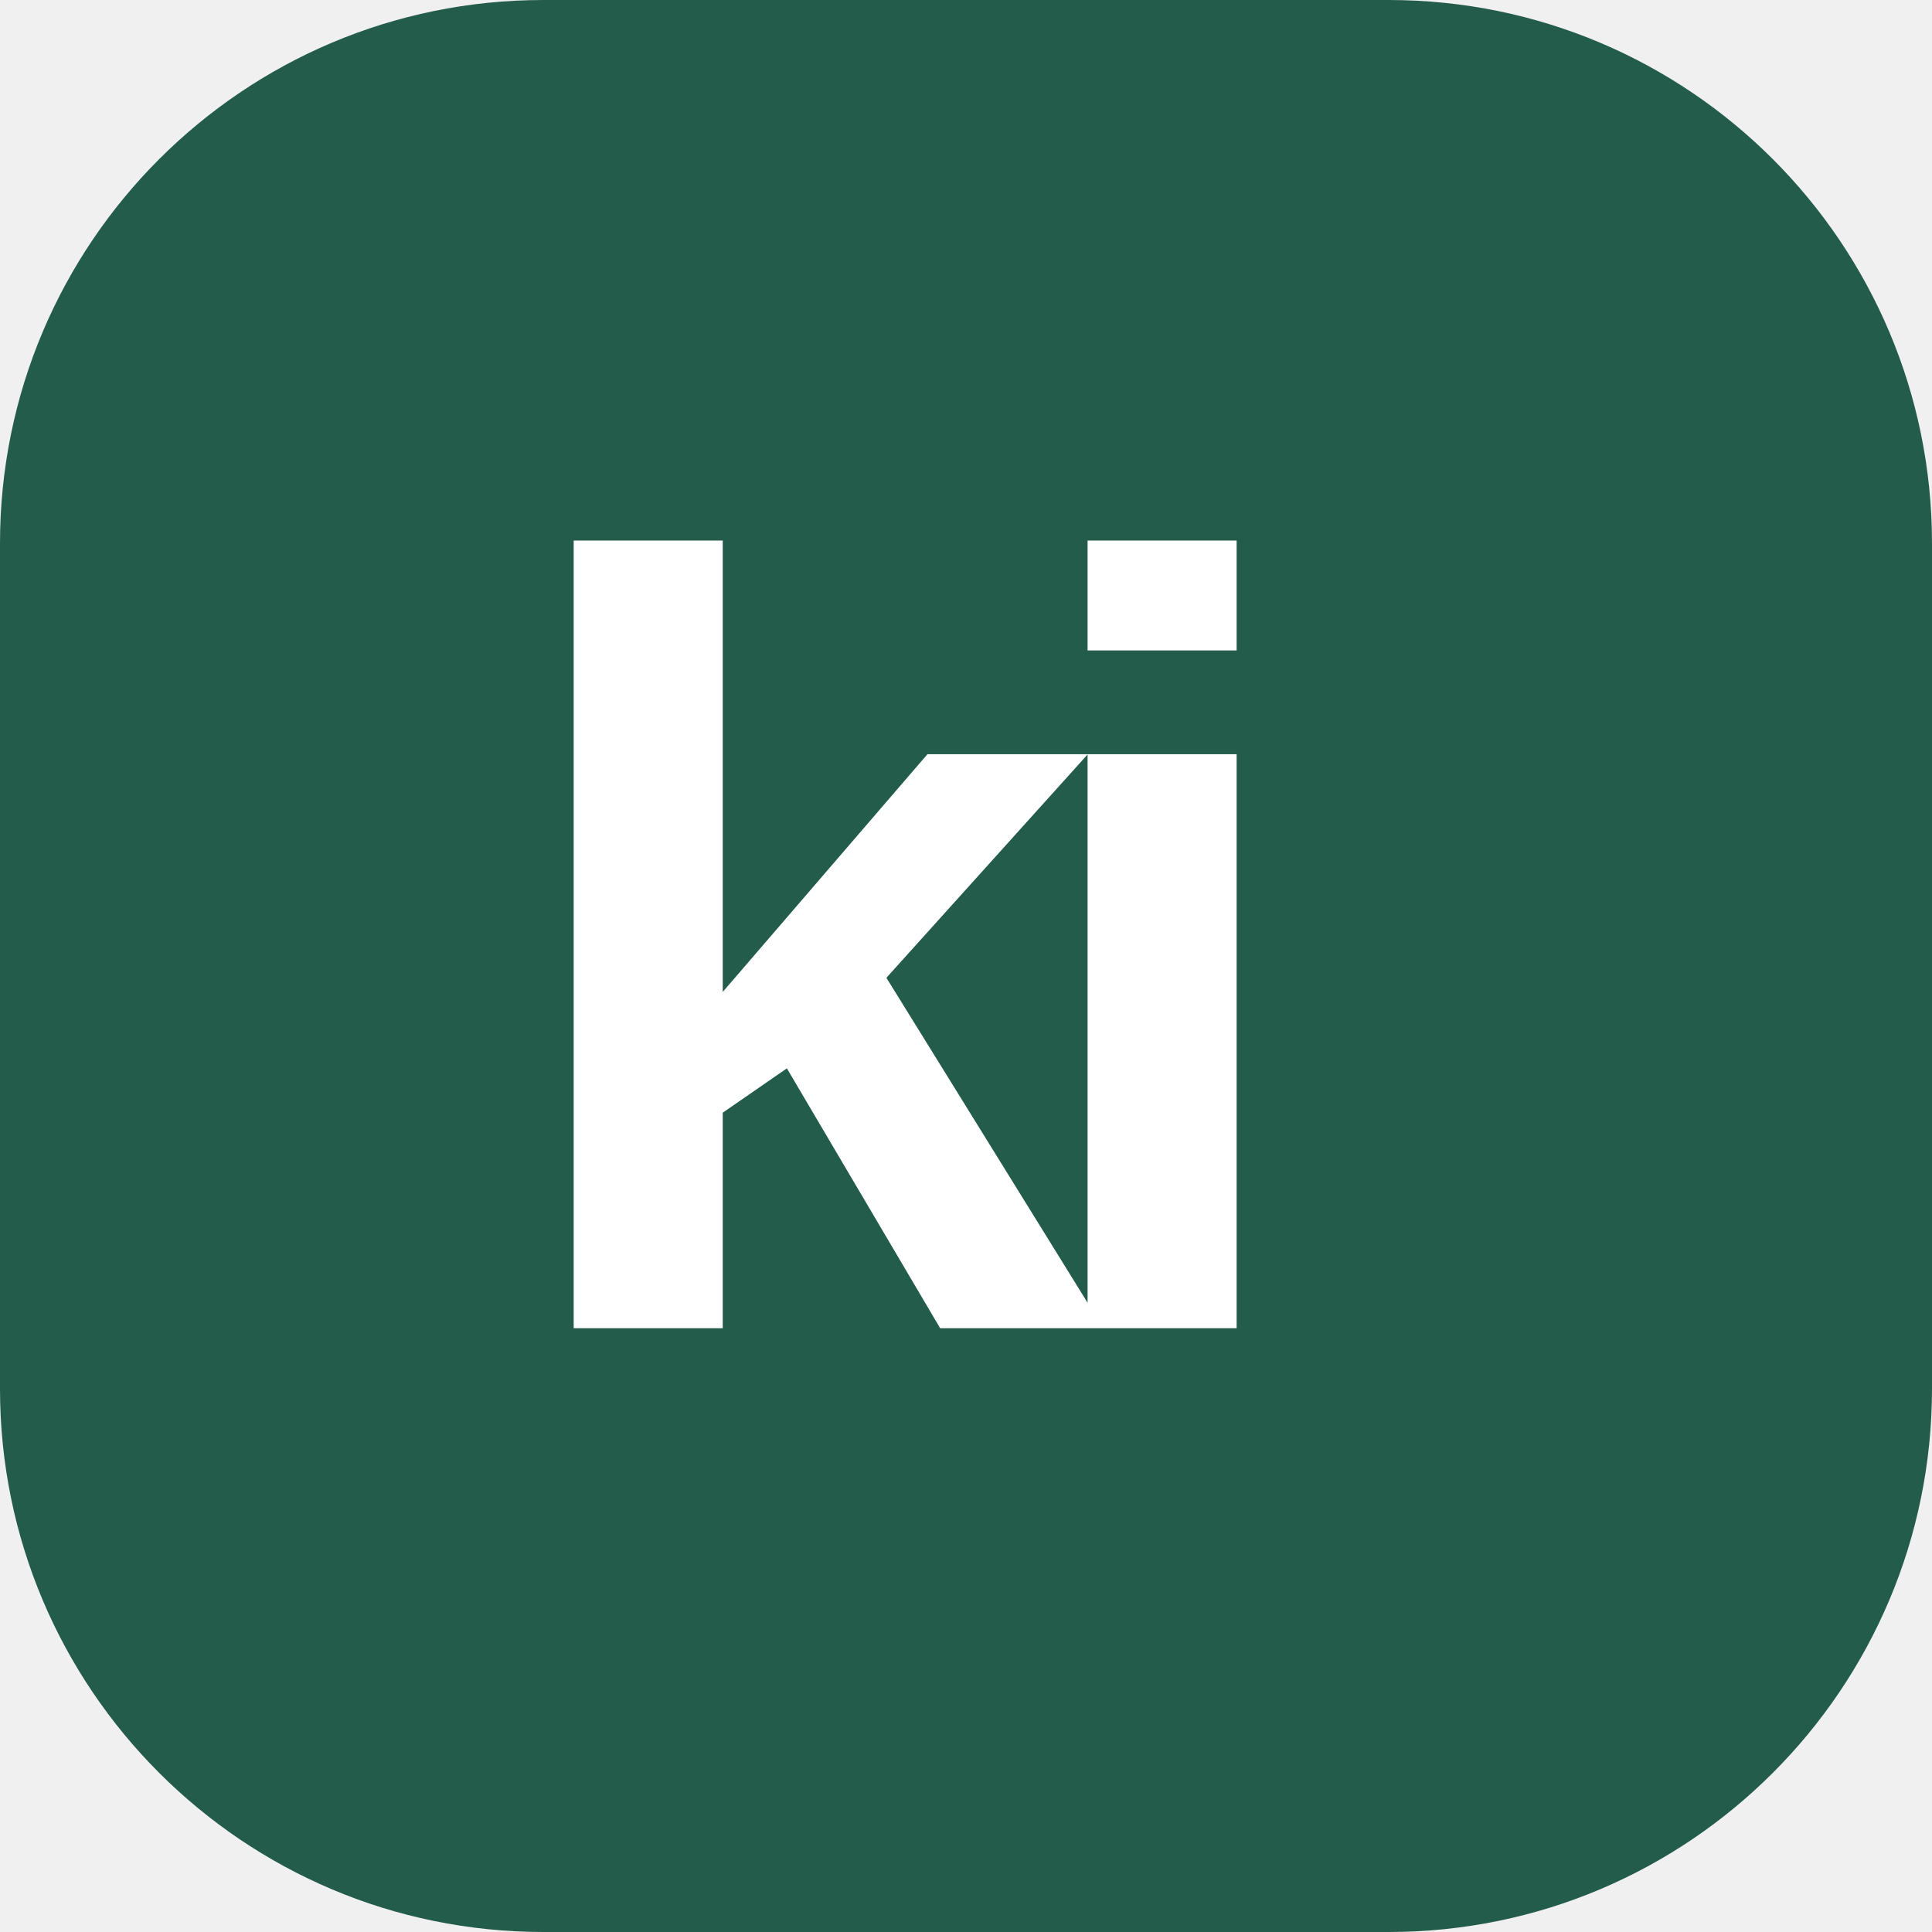
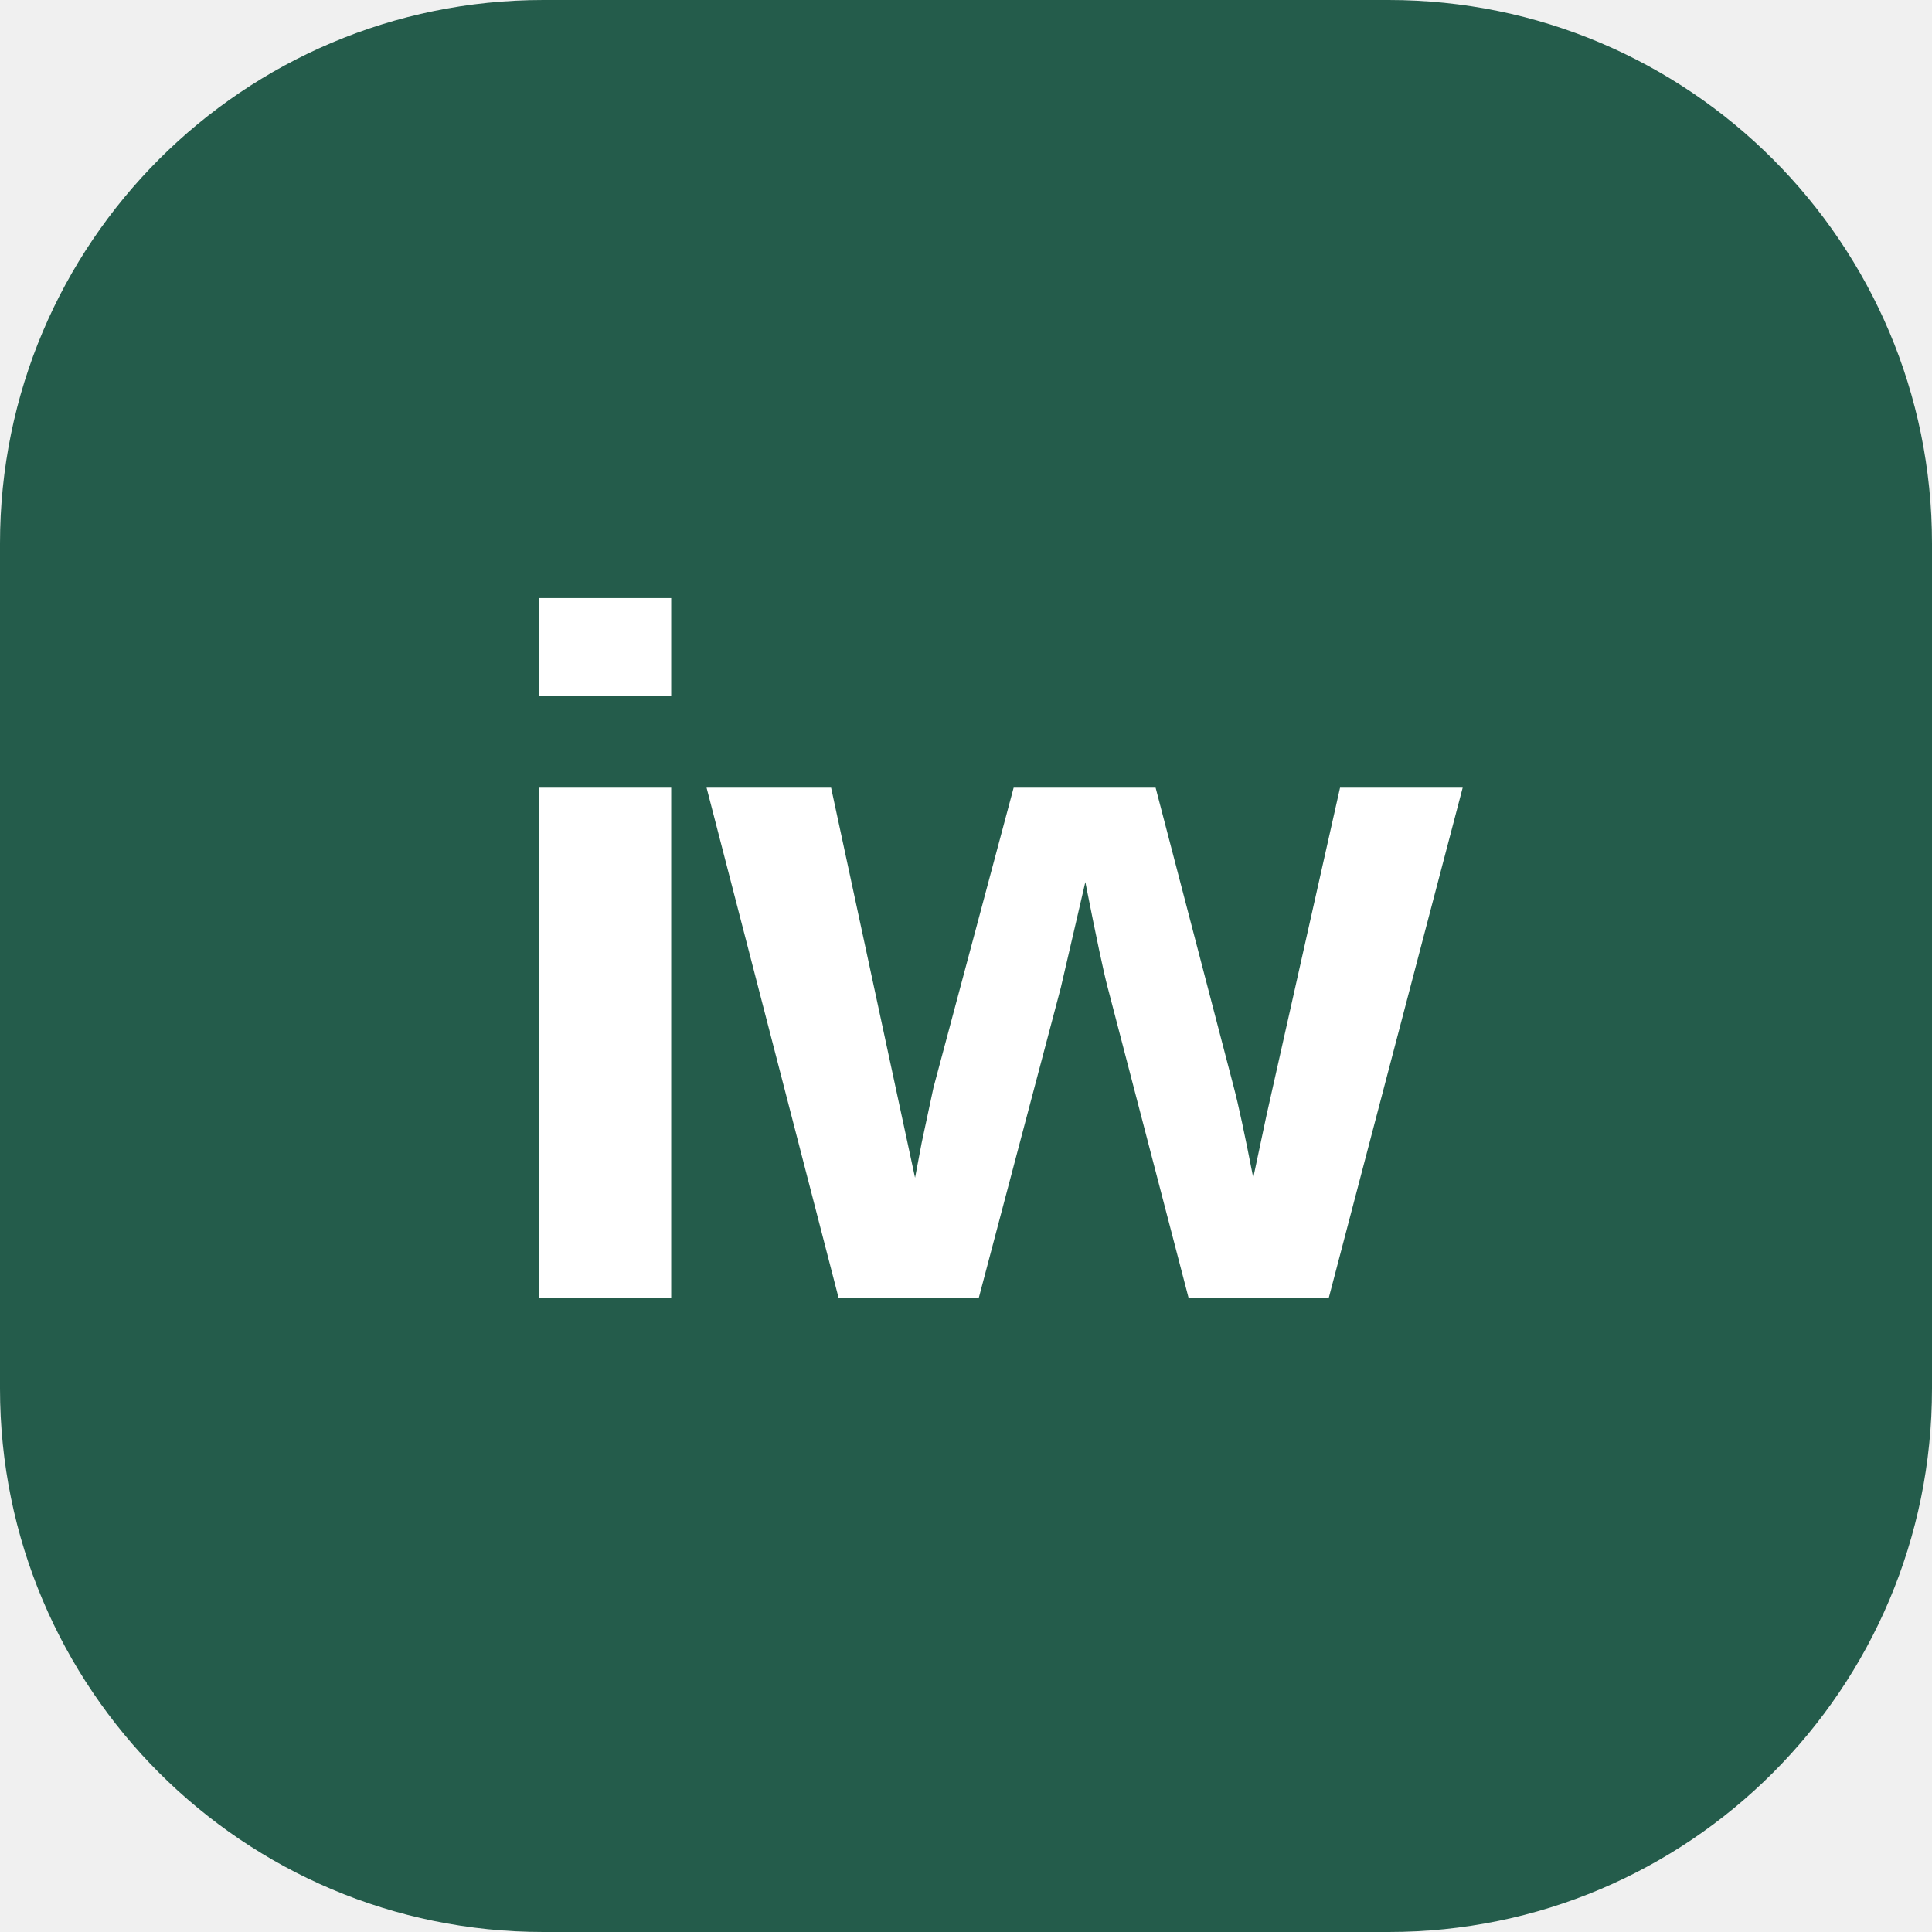
<svg xmlns="http://www.w3.org/2000/svg" viewBox="0 0 64 64">
  <rect width="64" height="64" rx="18" fill="#245c4b" />
-   <text x="30" y="44" font-family="Segoe UI,Arial,sans-serif" font-size="36" font-weight="700" fill="#fff" text-anchor="middle" letter-spacing="-3">ki</text>
+   <text x="32" y="43" font-family="Segoe UI,Arial,sans-serif" font-size="32" font-weight="700" fill="#fff" text-anchor="middle" letter-spacing="-1">iw</text>
</svg>
